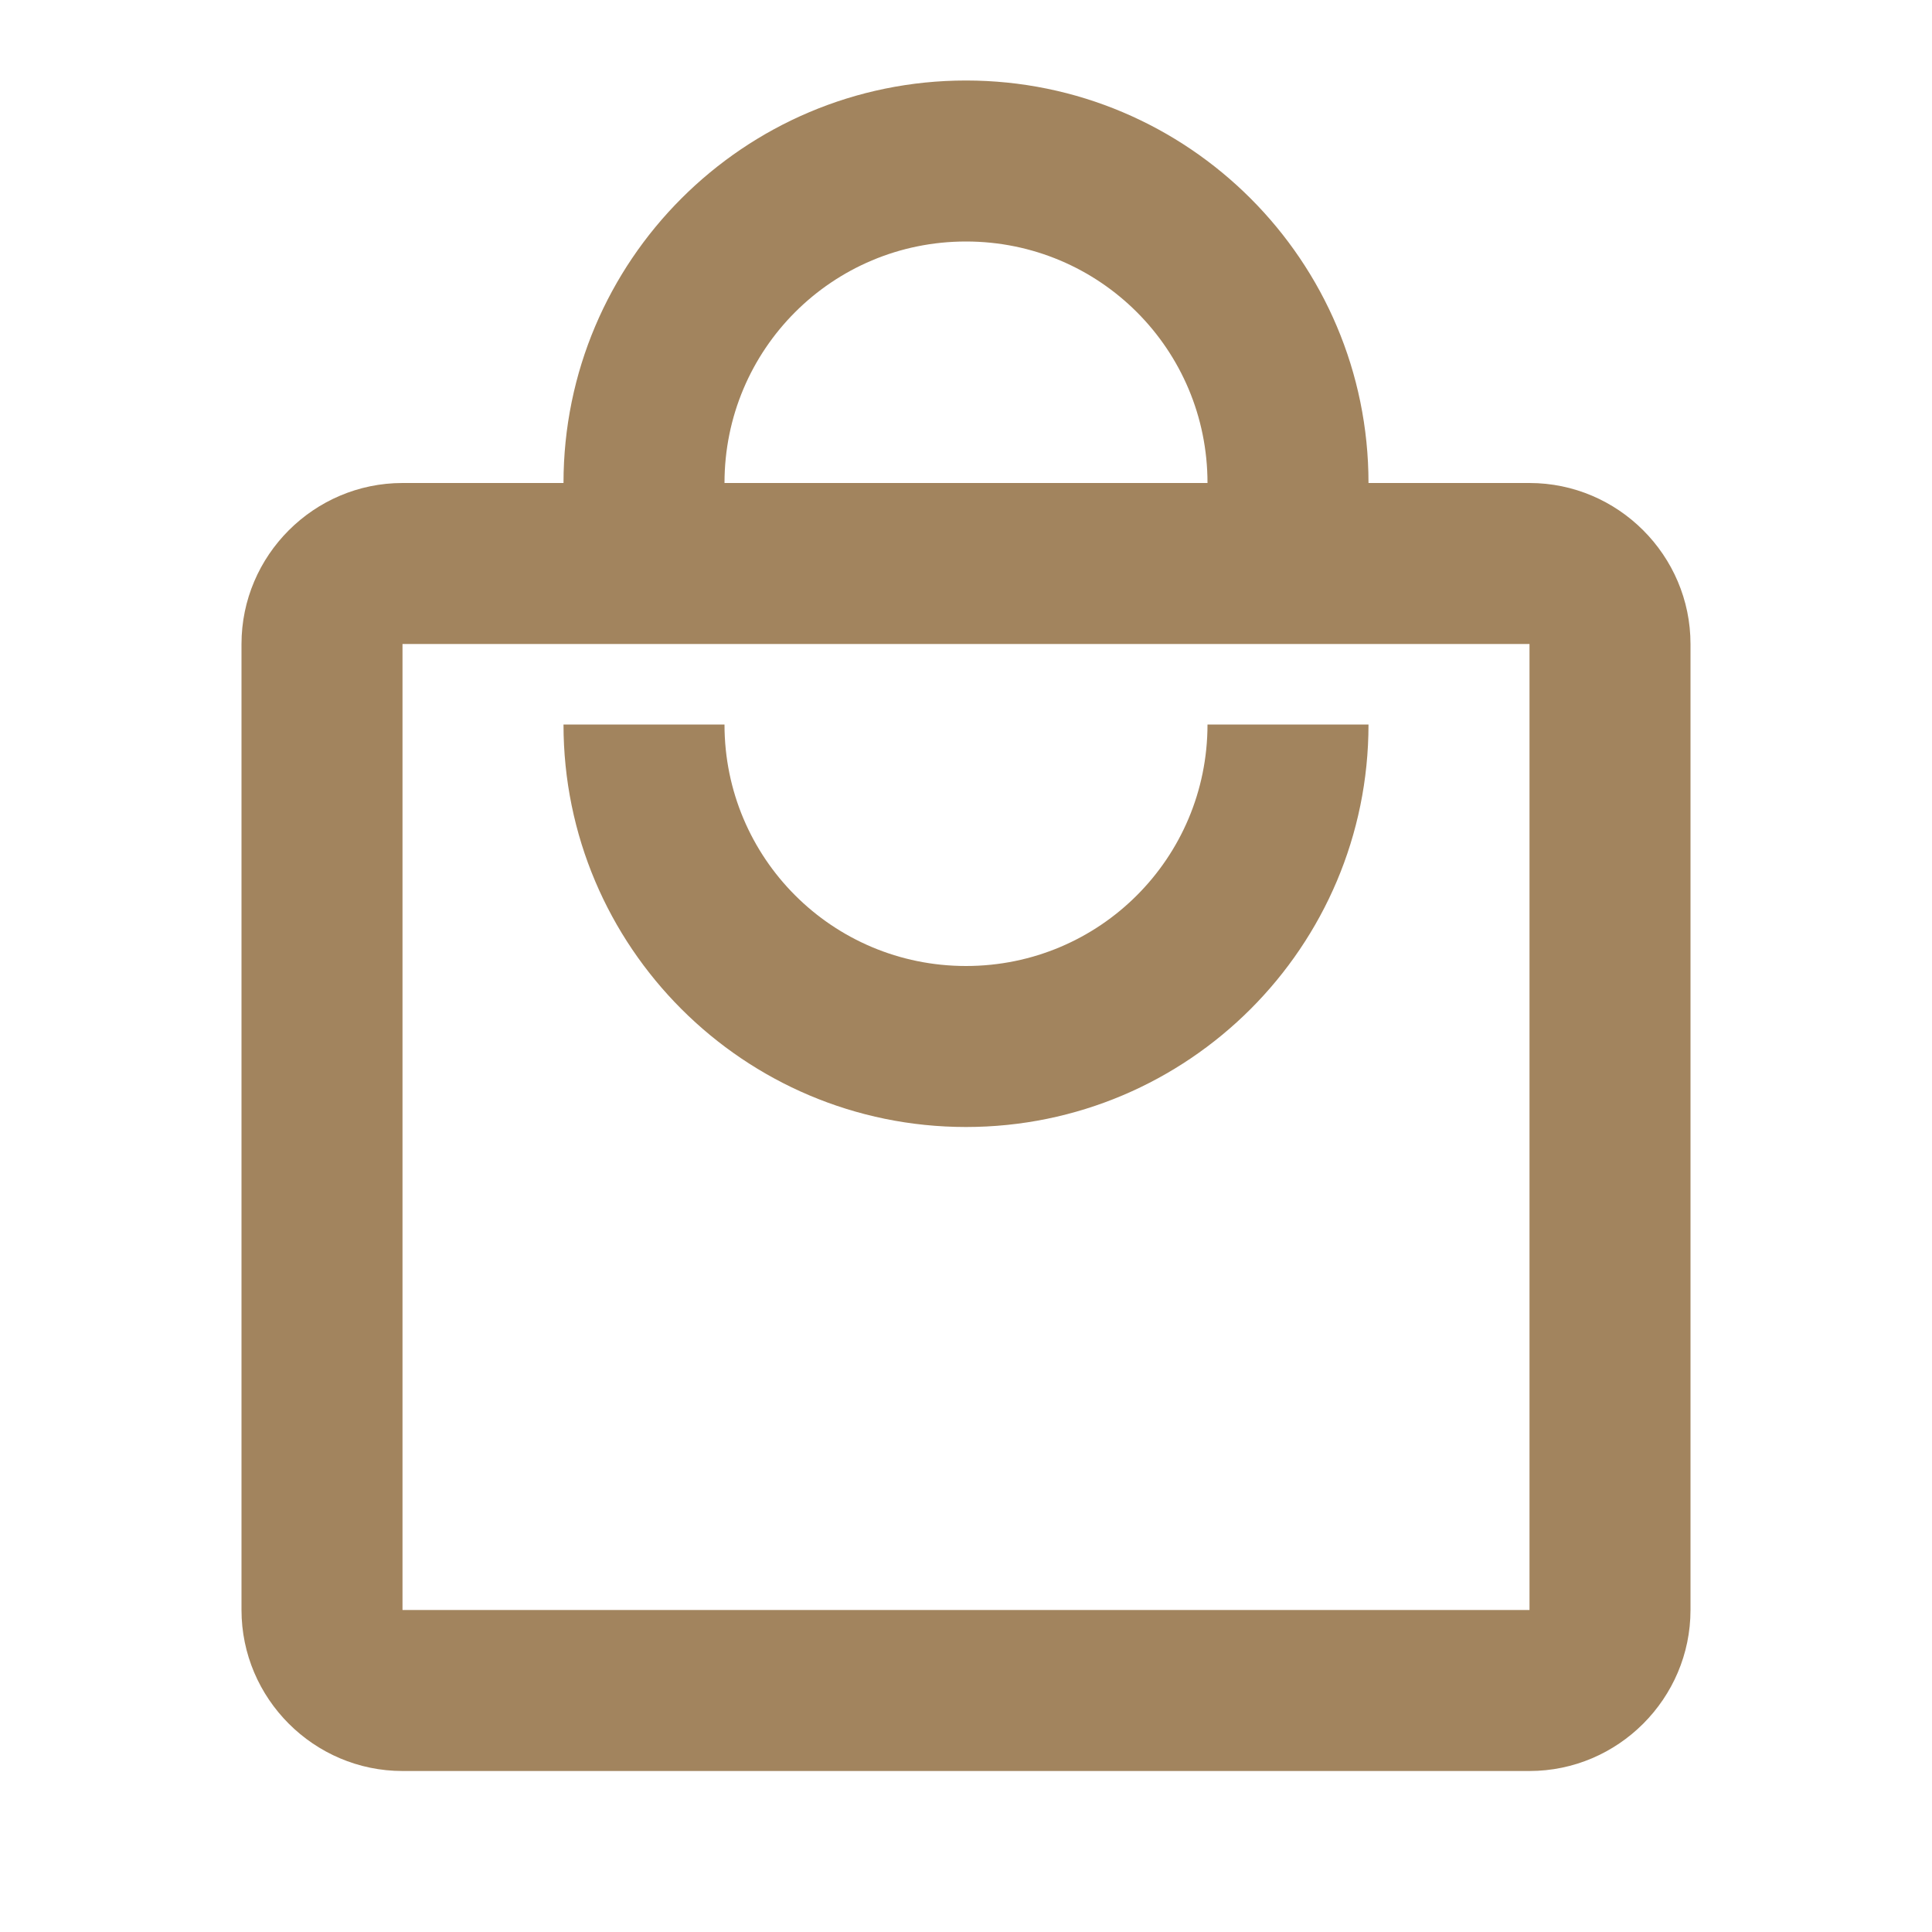
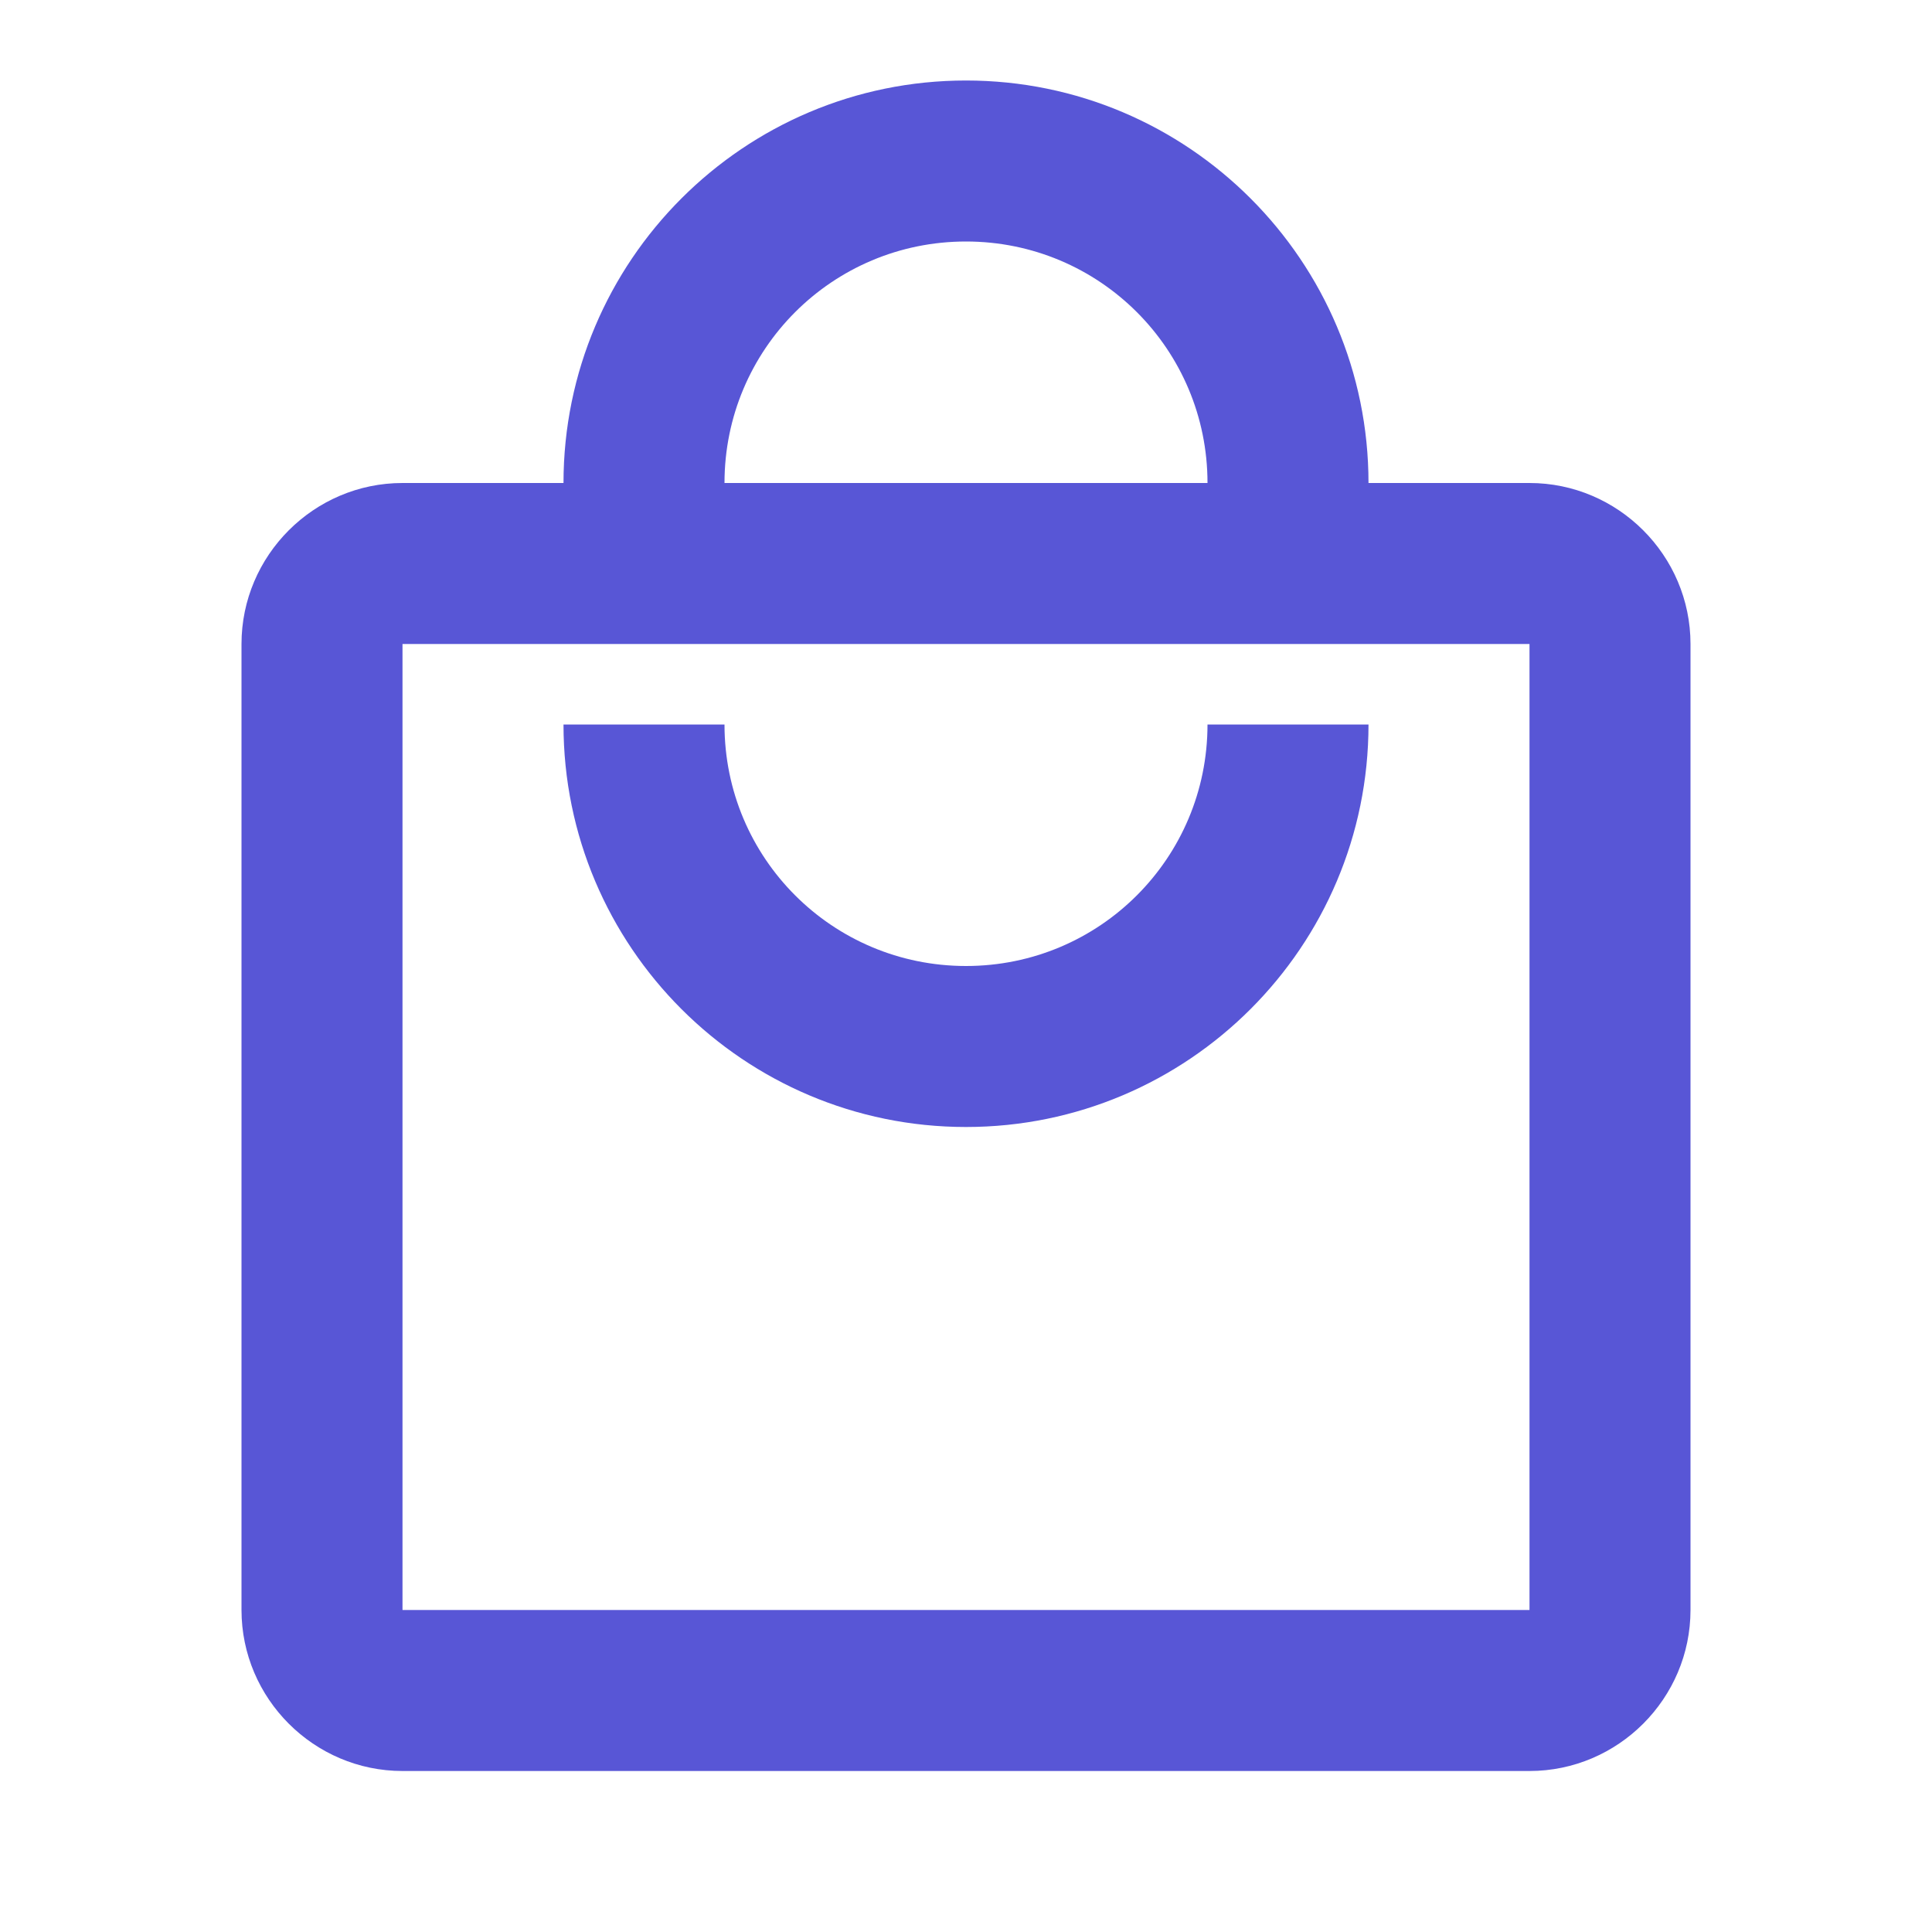
<svg xmlns="http://www.w3.org/2000/svg" width="24" height="24" viewBox="0 0 24 24" fill="none">
-   <path d="M19 6H17C17 3.24 14.76 1 12 1C9.24 1 7 3.24 7 6H5C3.9 6 3 6.9 3 8V20C3 21.1 3.9 22 5 22H19C20.1 22 21 21.1 21 20V8C21 6.9 20.1 6 19 6ZM12 3C13.66 3 15 4.34 15 6H9C9 4.34 10.34 3 12 3ZM19 20H5V8H19V20ZM12 12C10.34 12 9 10.66 9 9H7C7 11.76 9.24 14 12 14C14.76 14 17 11.76 17 9H15C15 10.66 13.66 12 12 12Z" fill="#A2845E" />
+   <path d="M19 6H17C17 3.24 14.76 1 12 1C9.24 1 7 3.24 7 6H5C3.9 6 3 6.9 3 8V20C3 21.1 3.9 22 5 22H19C20.1 22 21 21.1 21 20V8C21 6.9 20.1 6 19 6ZM12 3C13.66 3 15 4.34 15 6H9C9 4.34 10.34 3 12 3ZM19 20H5V8H19V20ZM12 12C10.34 12 9 10.66 9 9H7C7 11.76 9.24 14 12 14C14.76 14 17 11.76 17 9H15C15 10.66 13.66 12 12 12Z" fill="#5856D6" />
</svg>
